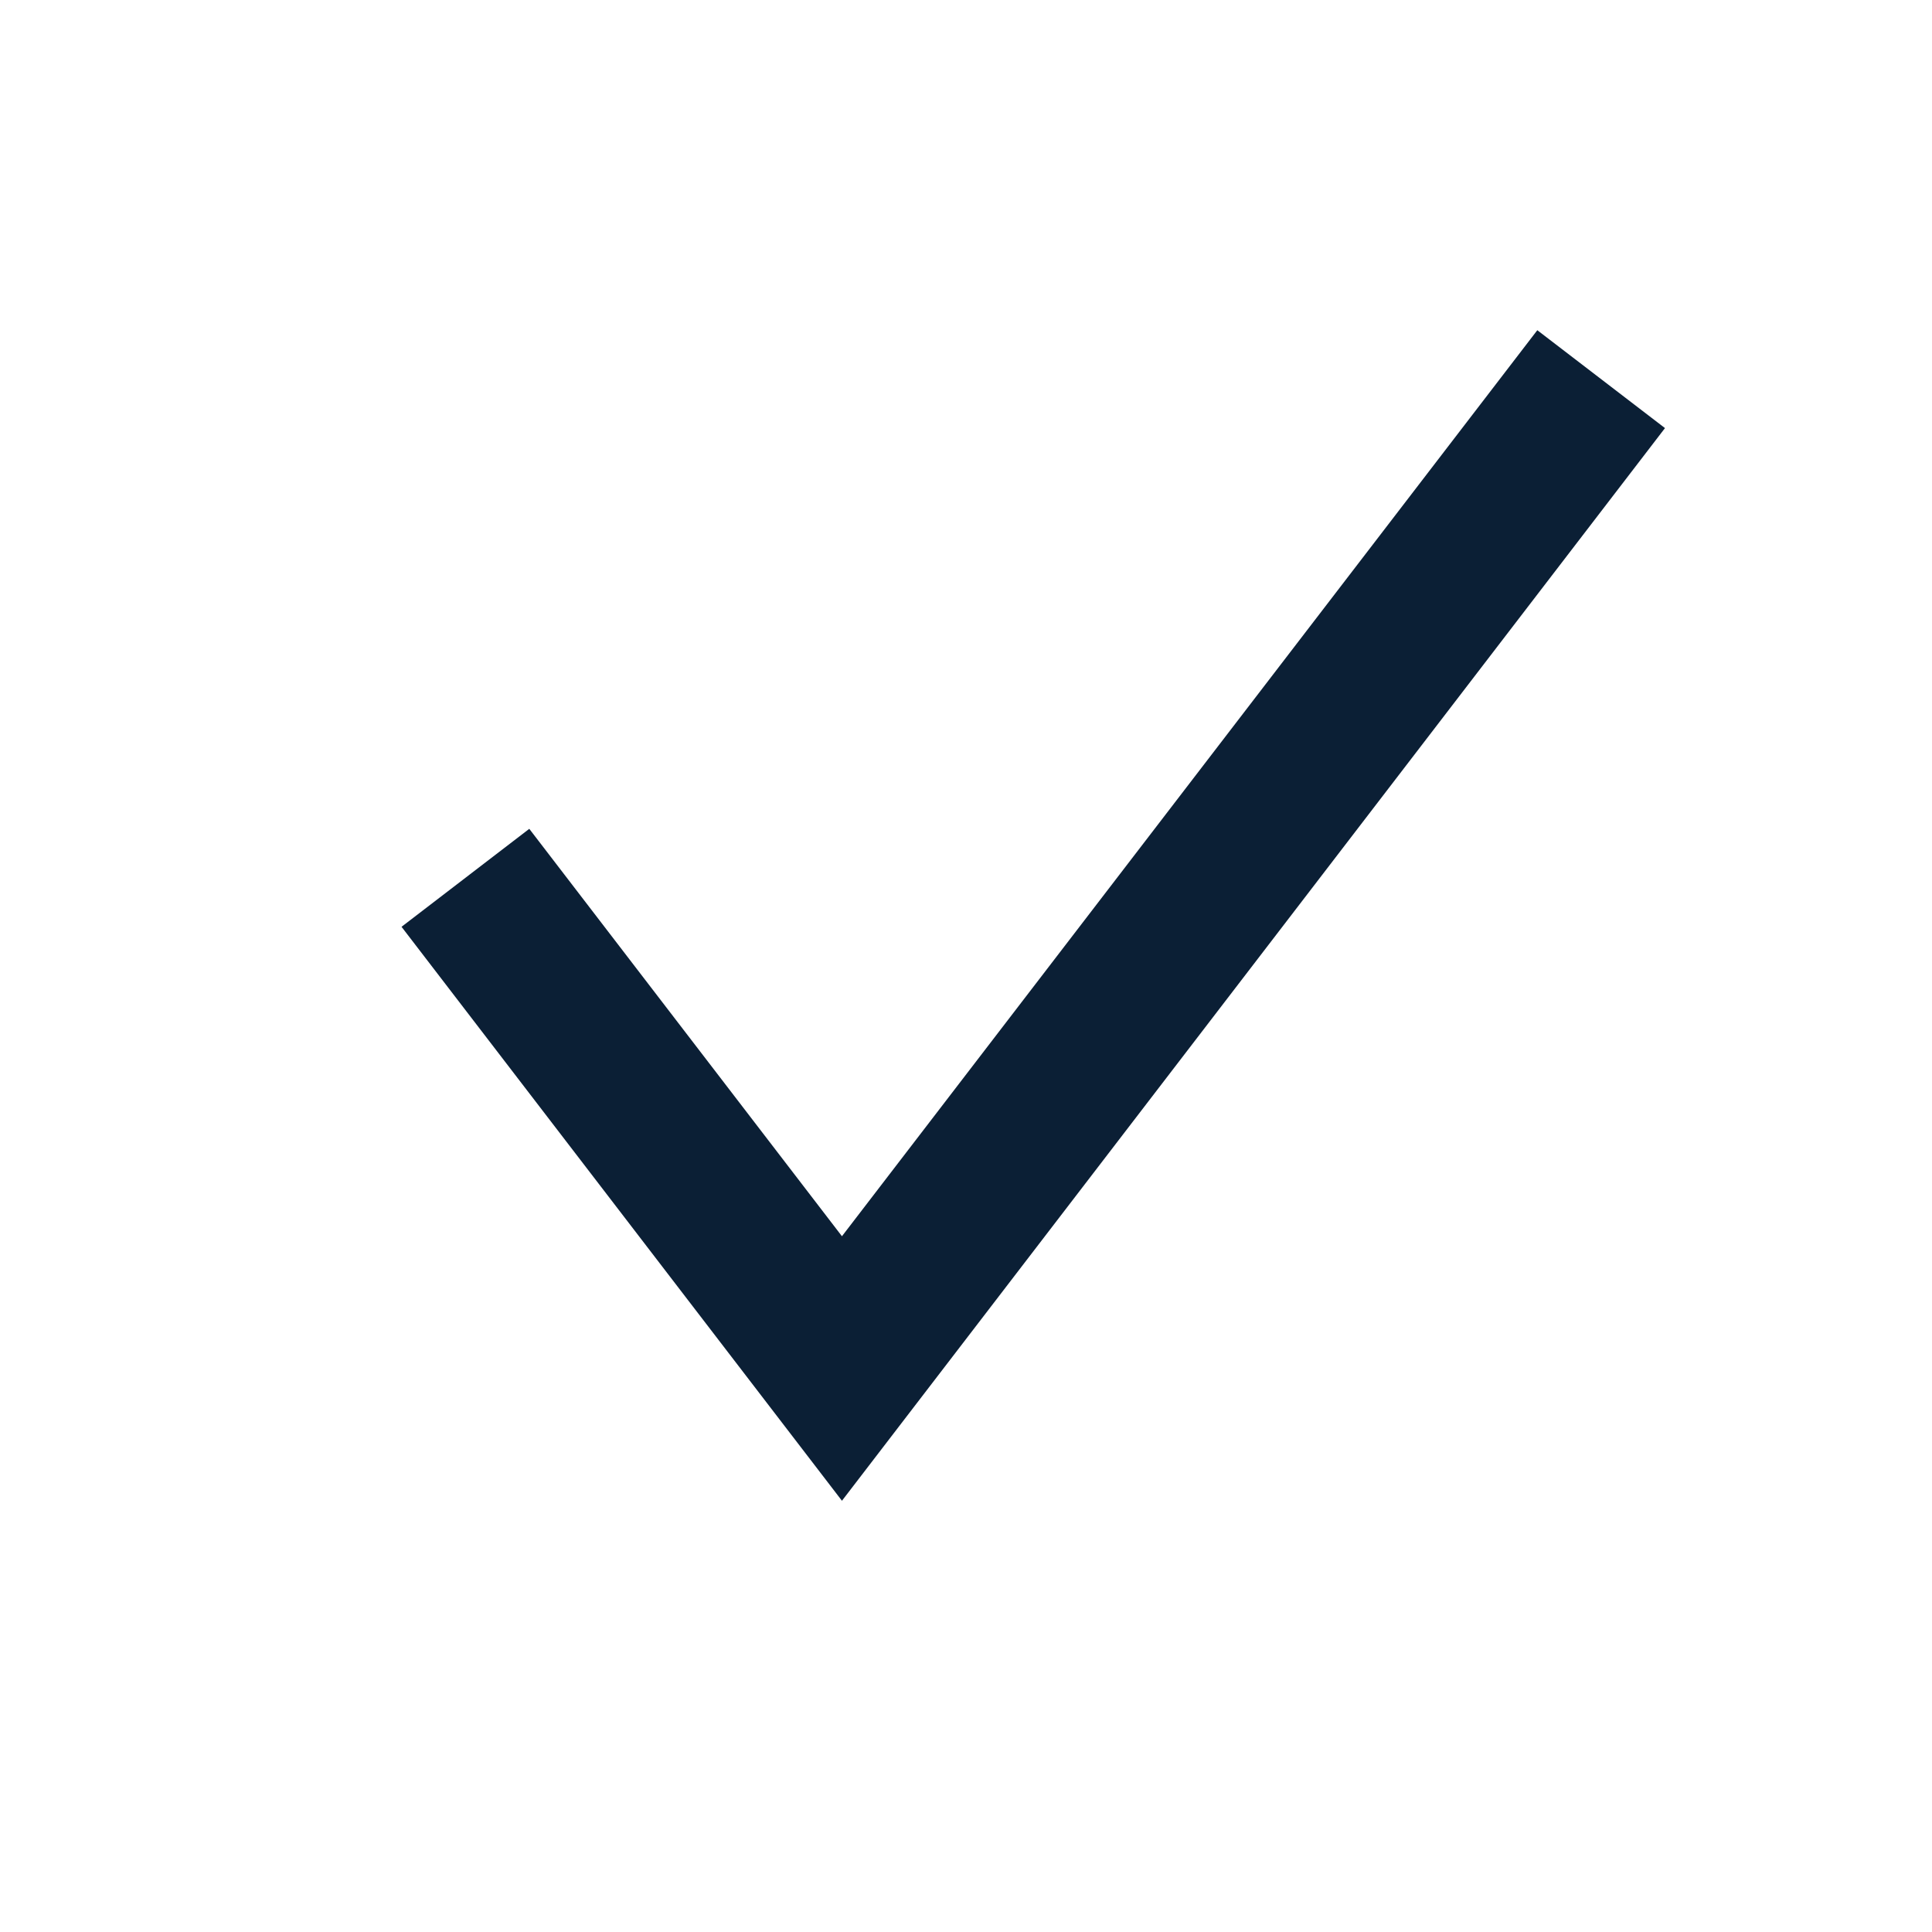
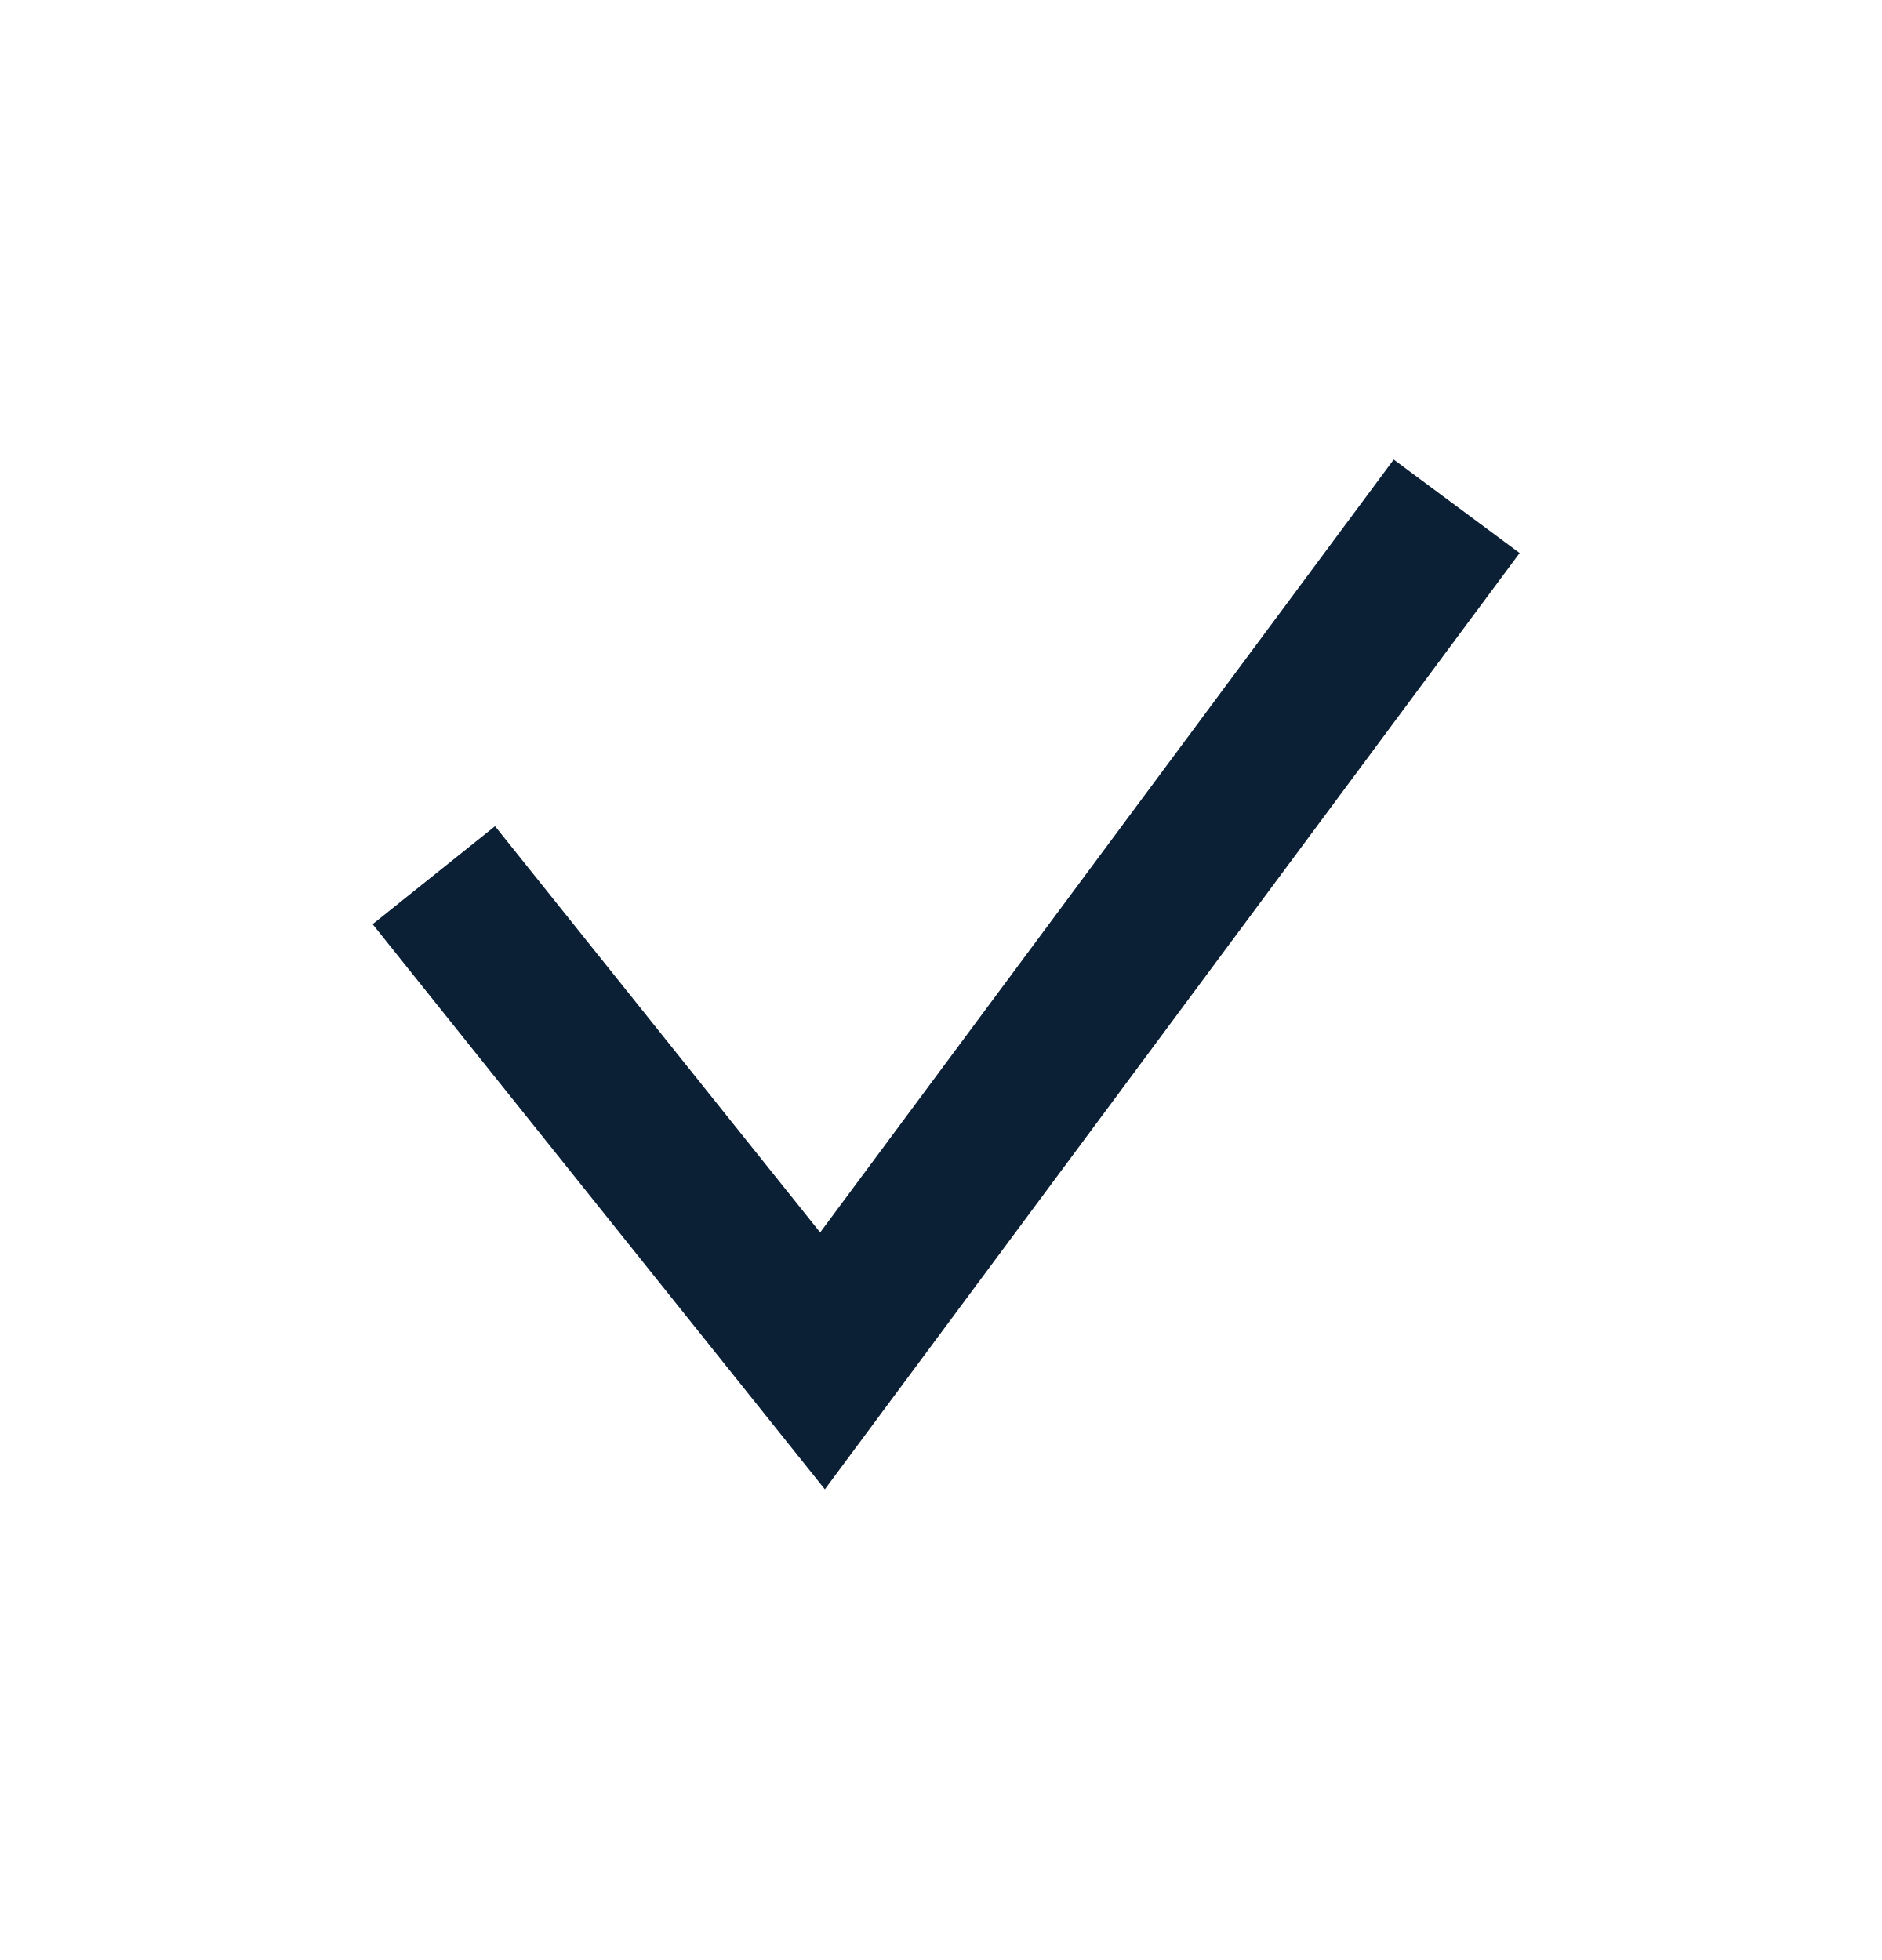
- <svg xmlns="http://www.w3.org/2000/svg" width="24" height="24" viewBox="0 0 24 24">
-   <path d="M6.575 10.296l-1.587 1.217 5.471 7.13L20.683 5.318l-1.586-1.216-8.638 11.255z" fill="#0B1F35" fill-rule="evenodd" />
+ <svg xmlns="http://www.w3.org/2000/svg" width="24" height="25" viewBox="0 0 24 25">
+   <path fill="#0B1F35" fill-rule="nonzero" d="M17.773 5.862l1.606 1.192-8.86 11.942-5.767-7.208 1.561-1.25 4.146 5.182z" />
</svg>
